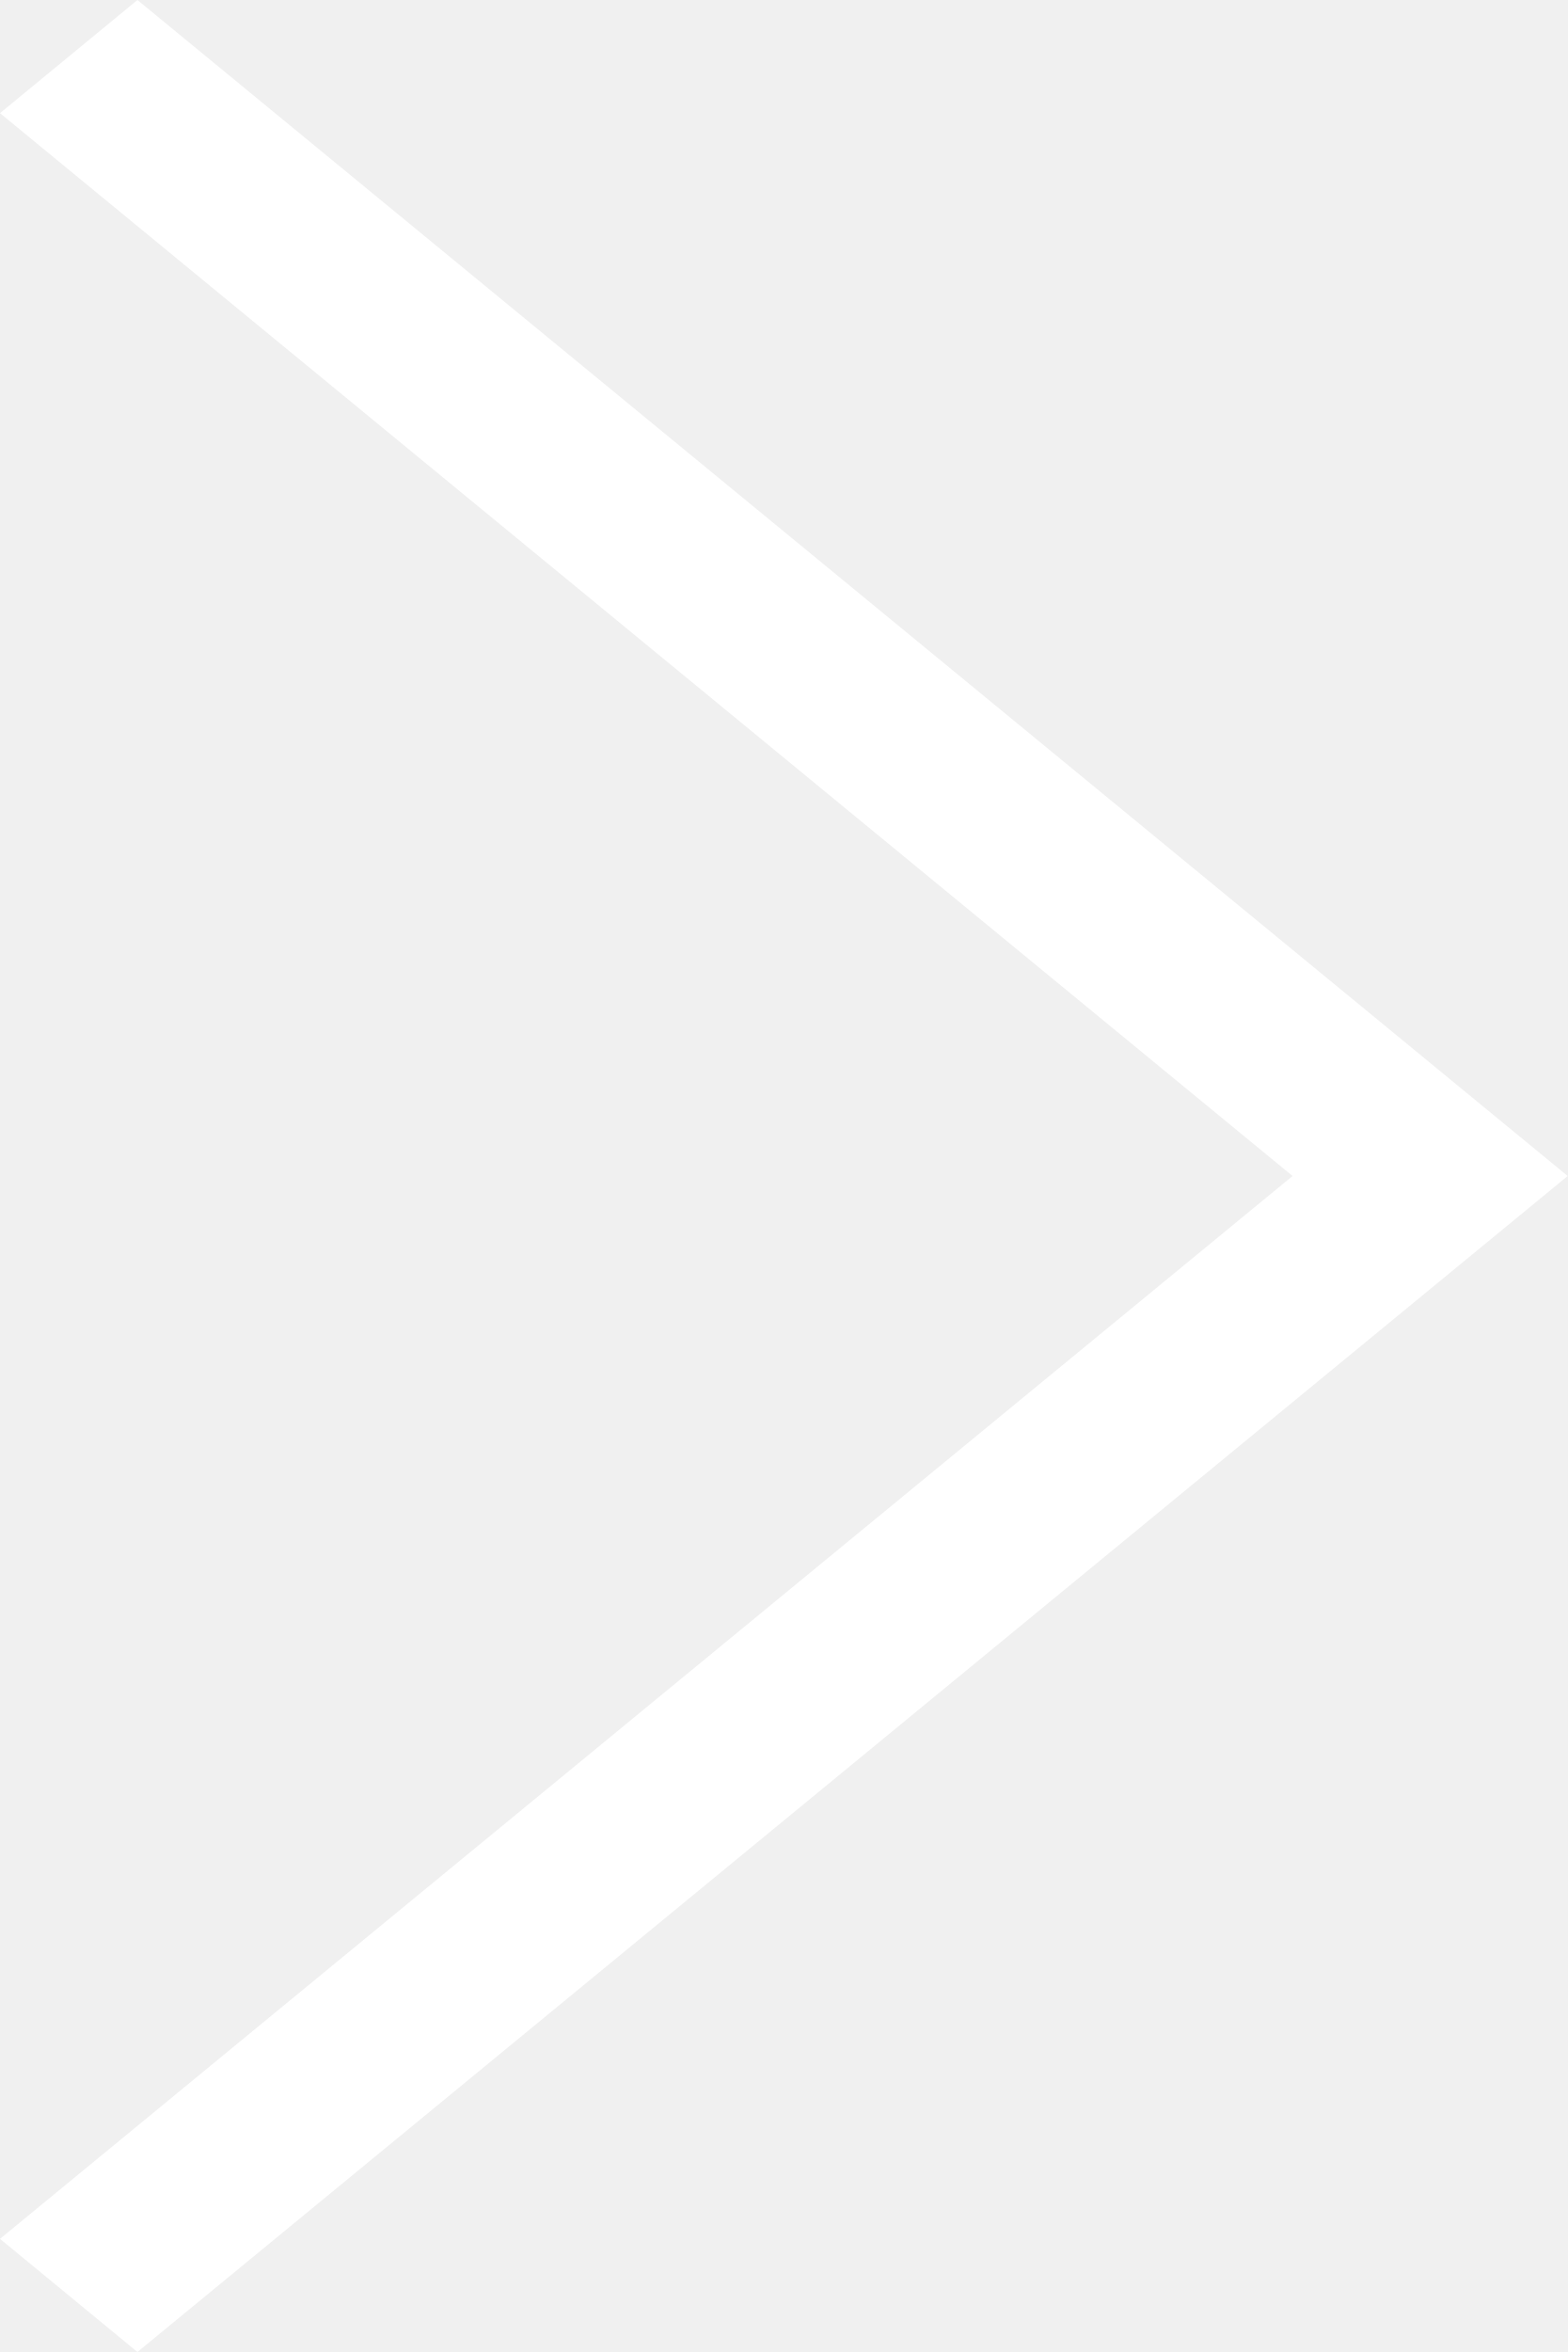
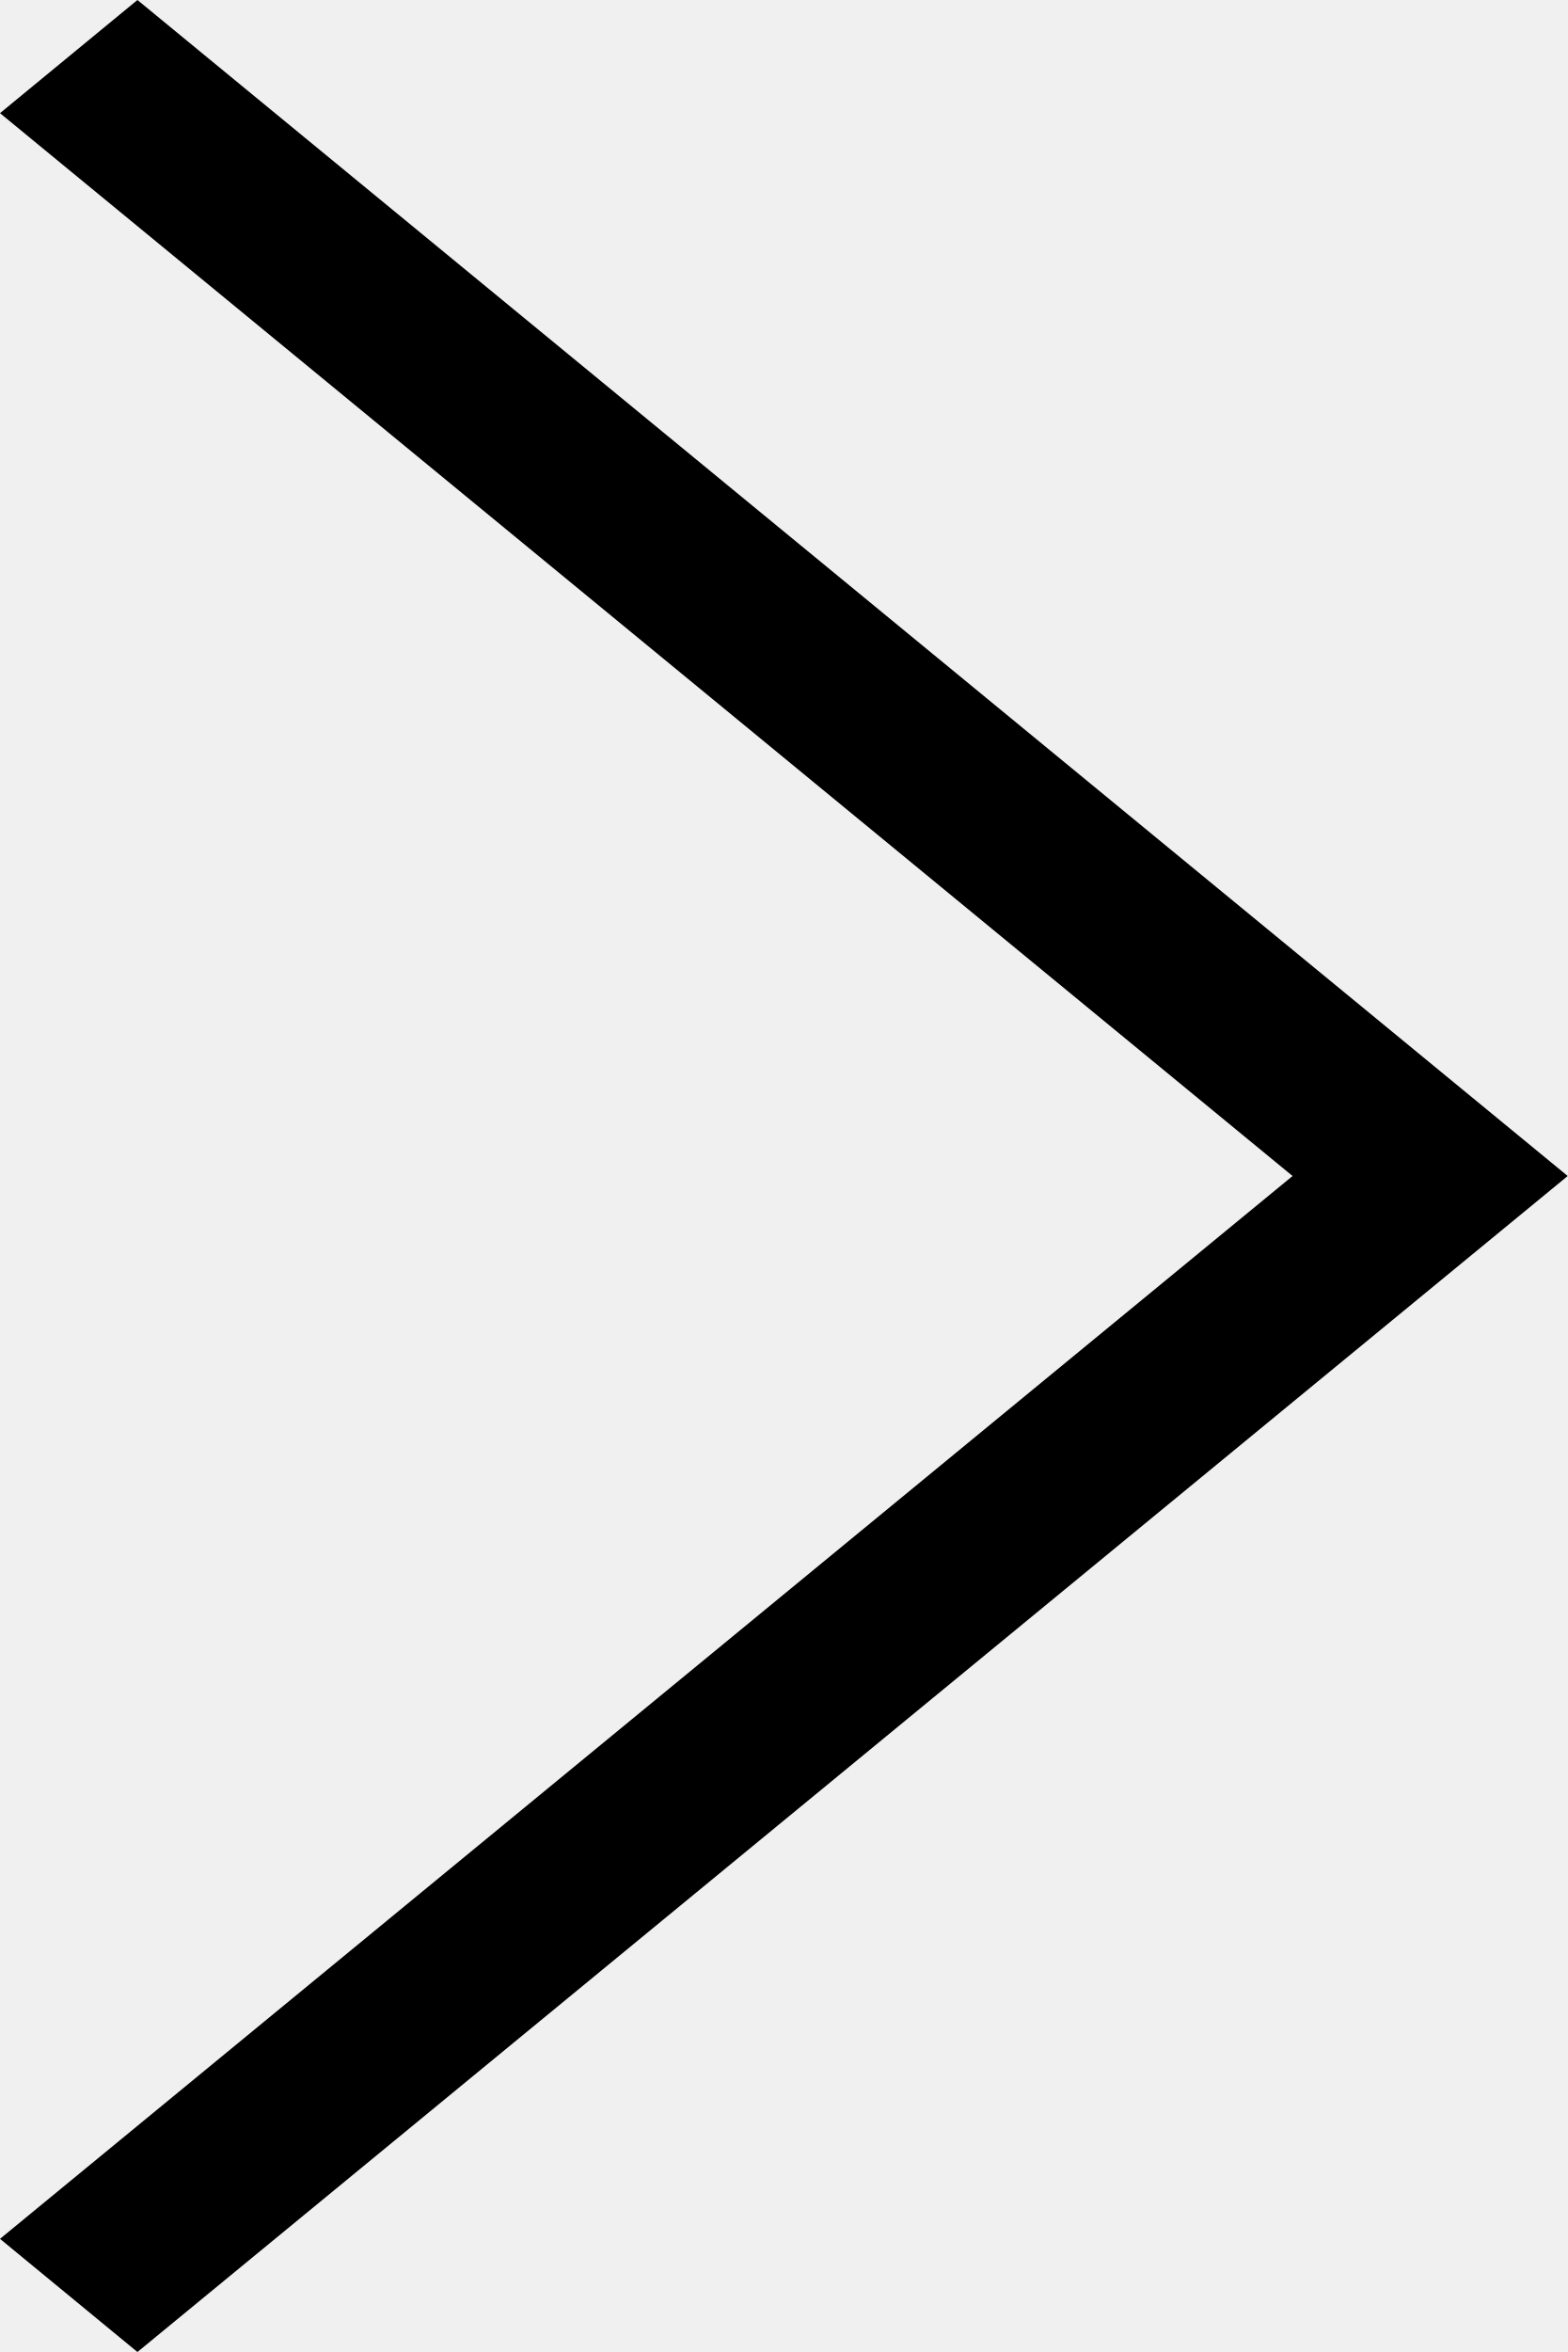
<svg xmlns="http://www.w3.org/2000/svg" width="6" height="9" viewBox="0 0 6 9" fill="none">
-   <path fill-rule="evenodd" clip-rule="evenodd" d="M0.526 9L3.7829e-08 8.567L4.947 4.5L7.48976e-07 0.433L0.526 -4.78523e-07L6 4.5L0.526 9Z" fill="white" />
+   <path fill-rule="evenodd" clip-rule="evenodd" d="M0.526 9L3.7829e-08 8.567L4.947 4.5L7.48976e-07 0.433L0.526 -4.78523e-07L6 4.5L0.526 9Z" fill="currentColor" />
</svg>
